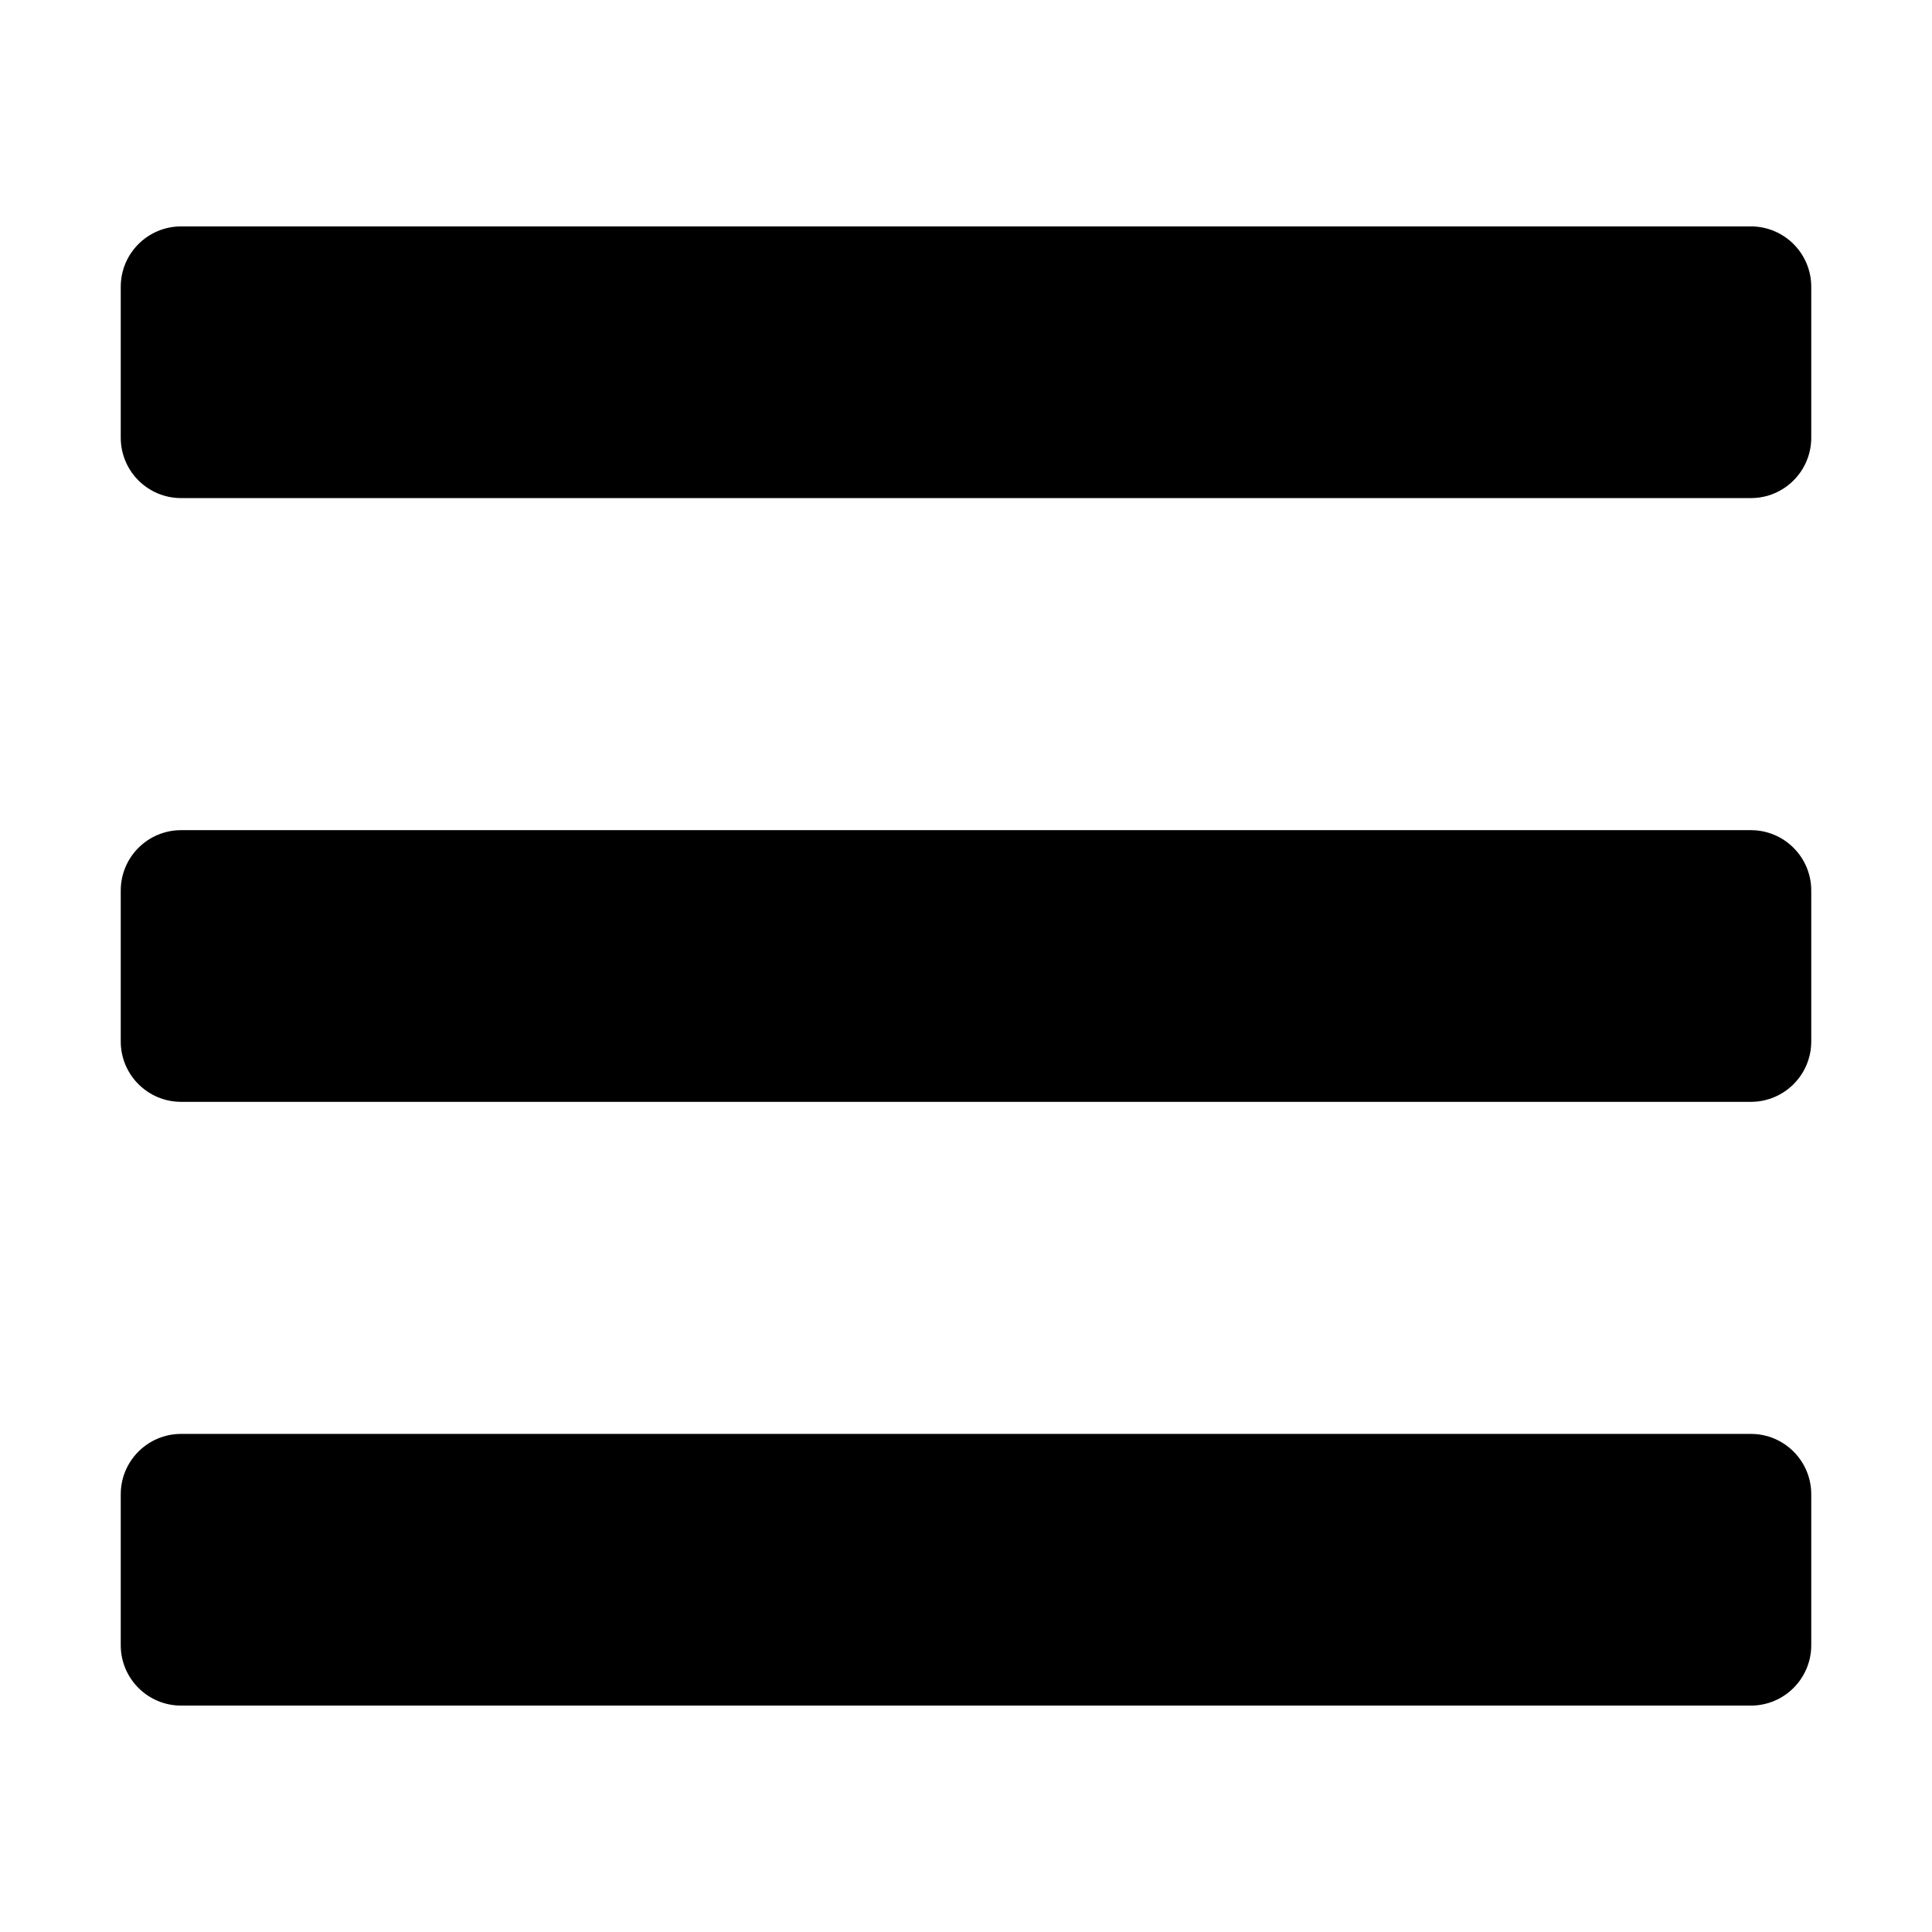
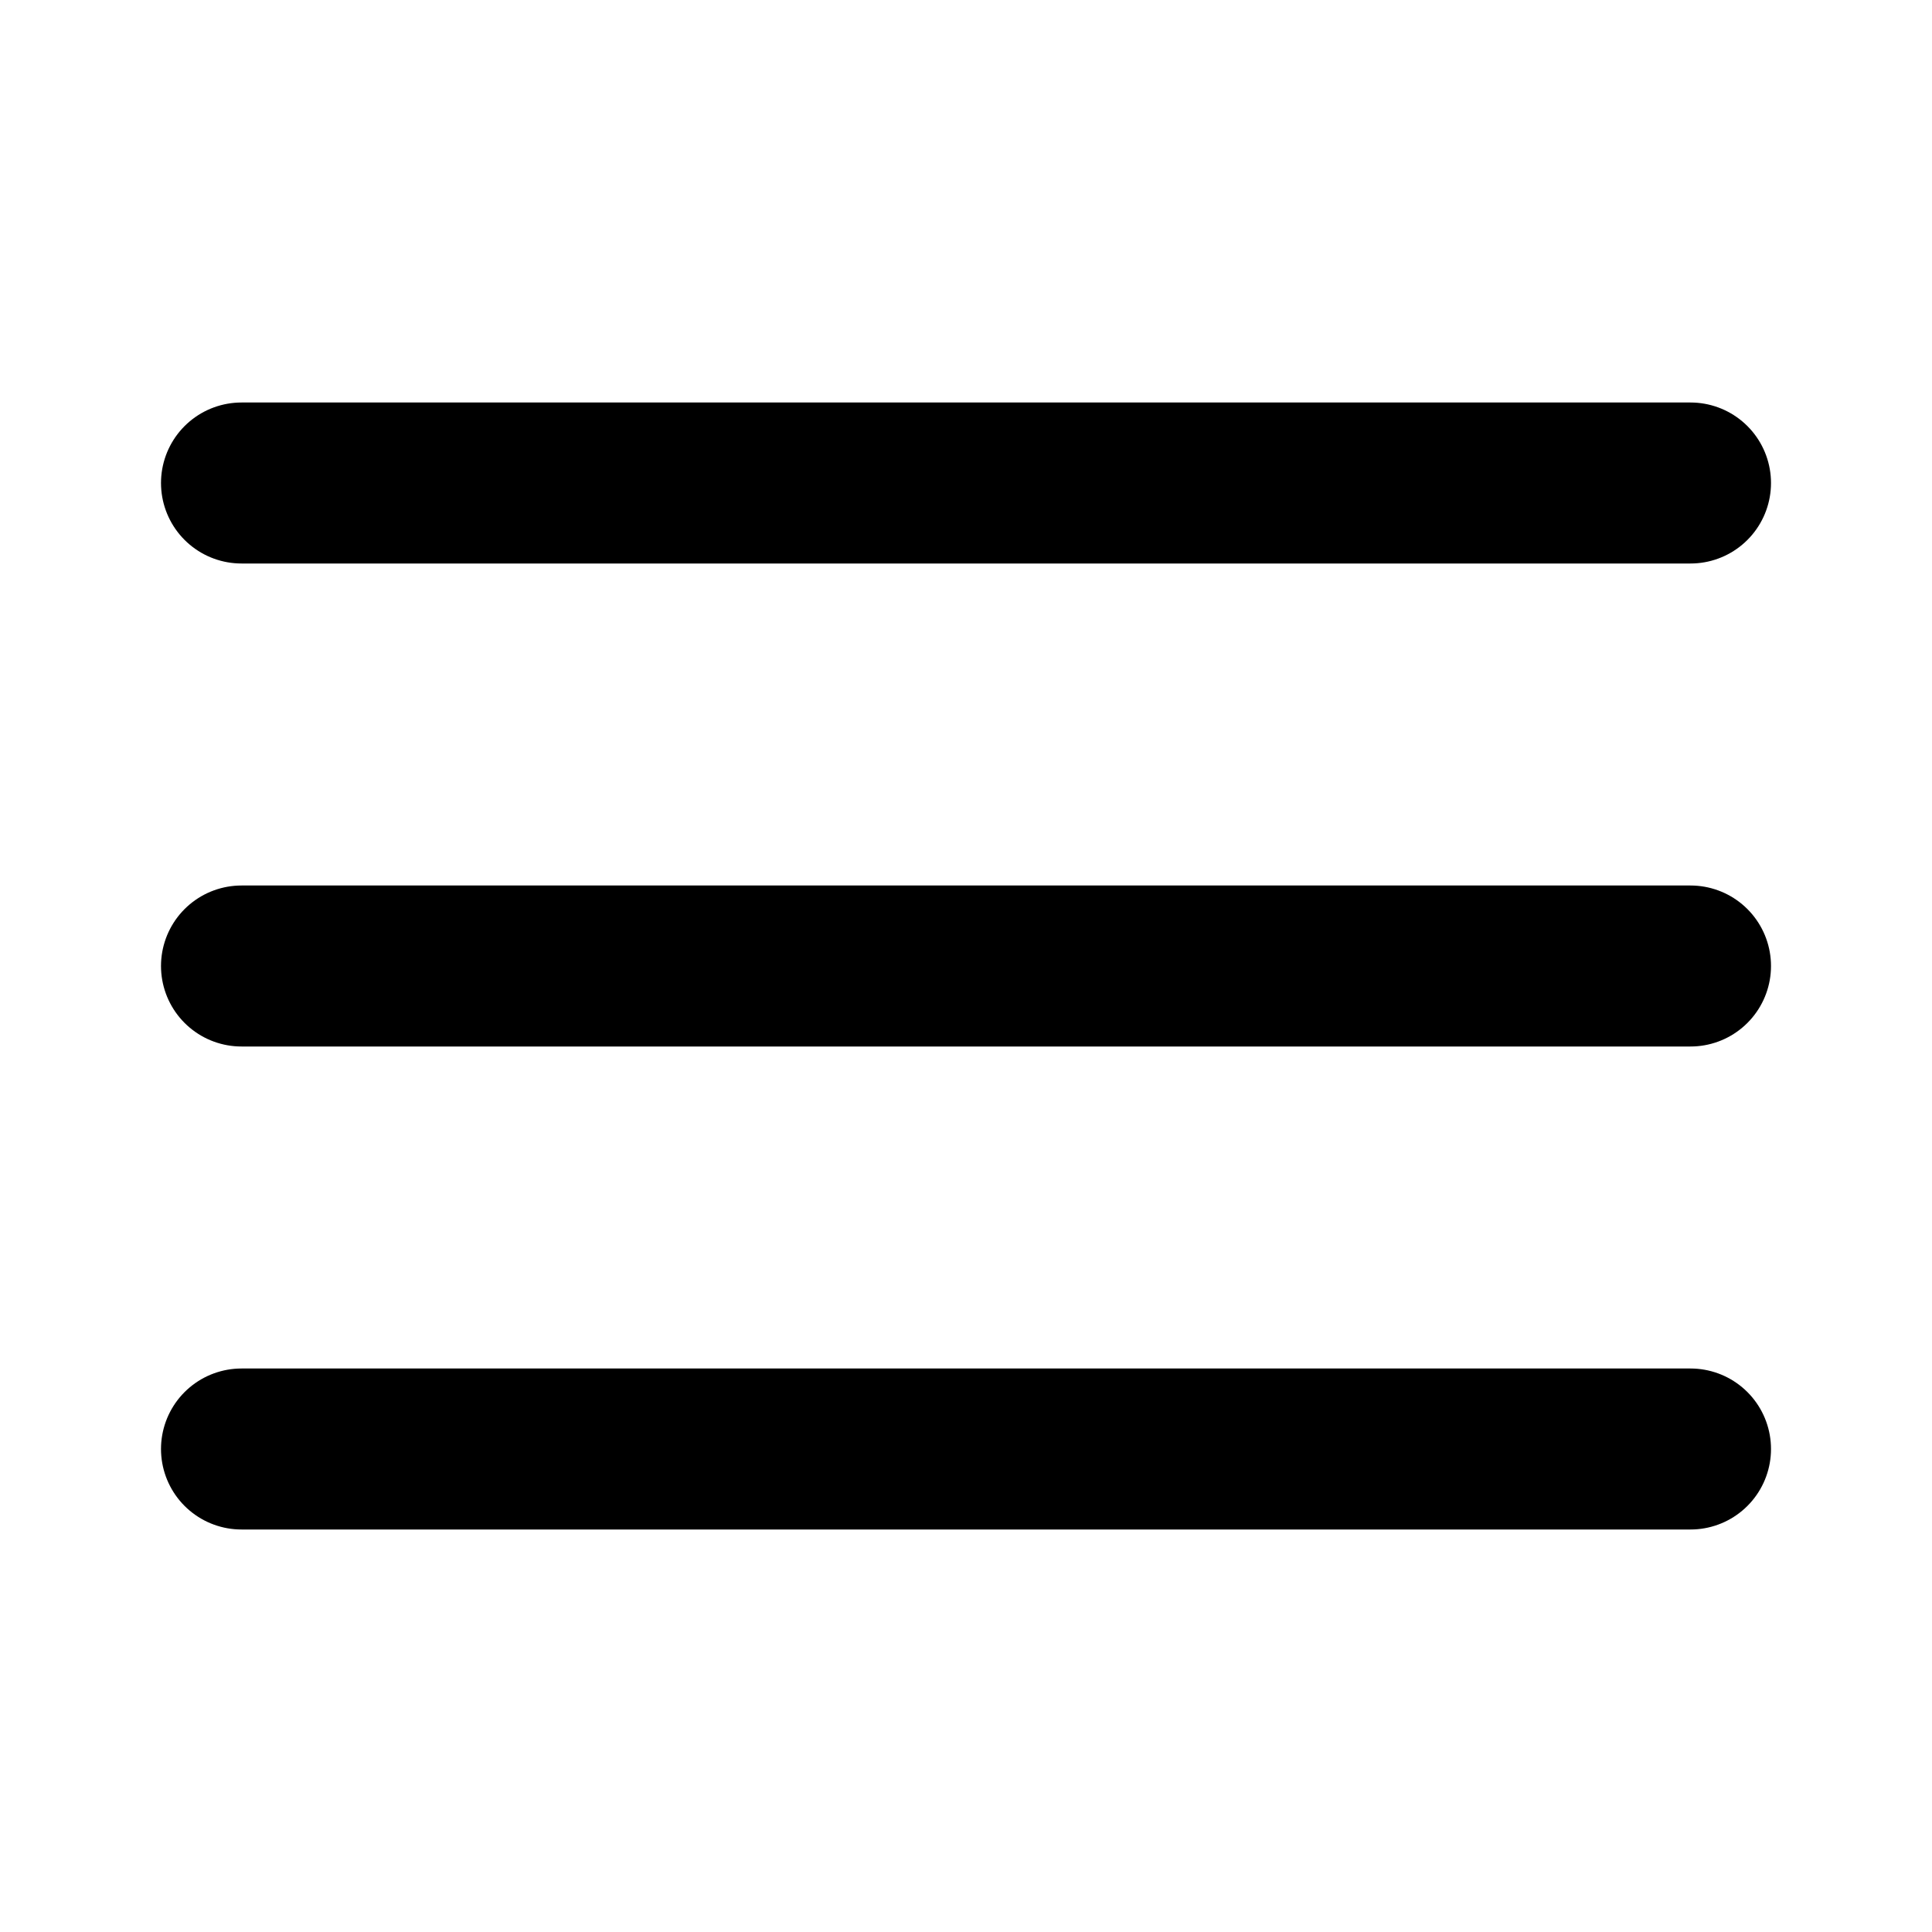
- <svg xmlns="http://www.w3.org/2000/svg" aria-hidden="true" focusable="false" data-prefix="fas" data-icon="bars" class="svg-inline--fa fa-bars fa-w-14" width="22" height="22" role="img" viewBox="0 0 448 512">
-   <path fill="currentColor" d="M16 132h416c8.837 0 16-7.163 16-16V76c0-8.837-7.163-16-16-16H16C7.163 60 0 67.163 0 76v40c0 8.837 7.163 16 16 16zm0 160h416c8.837 0 16-7.163 16-16v-40c0-8.837-7.163-16-16-16H16c-8.837 0-16 7.163-16 16v40c0 8.837 7.163 16 16 16zm0 160h416c8.837 0 16-7.163 16-16v-40c0-8.837-7.163-16-16-16H16c-8.837 0-16 7.163-16 16v40c0 8.837 7.163 16 16 16z" />
+ <svg xmlns="http://www.w3.org/2000/svg" width="24" height="24" viewBox="0 0 24 24" fill="none" stroke="currentColor" stroke-width="2" stroke-linecap="round" stroke-linejoin="round" class="feather feather-menu">
+   <line x1="3" y1="12" x2="21" y2="12" />
+   <line x1="3" y1="6" x2="21" y2="6" />
+   <line x1="3" y1="18" x2="21" y2="18" />
</svg>
